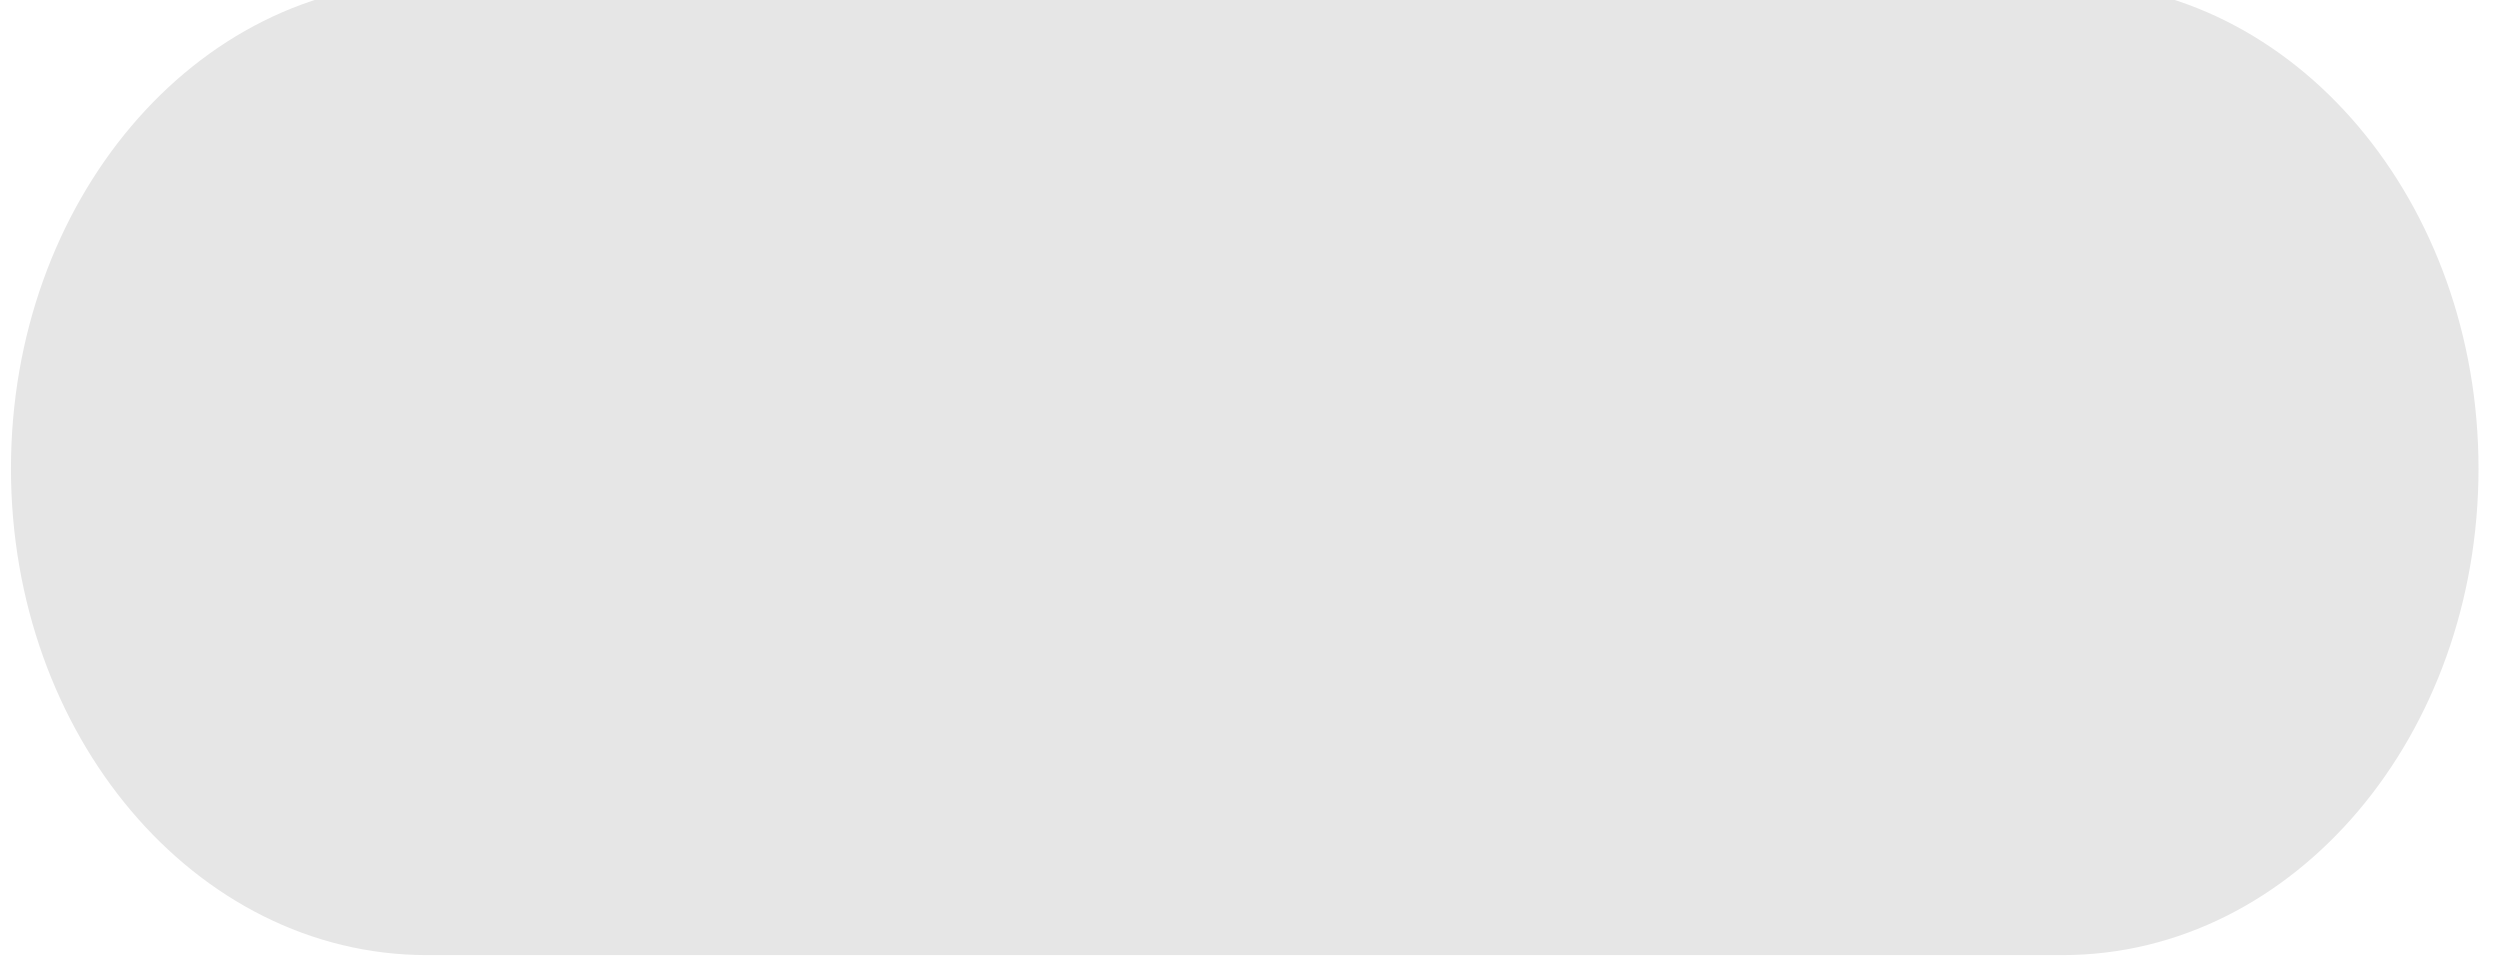
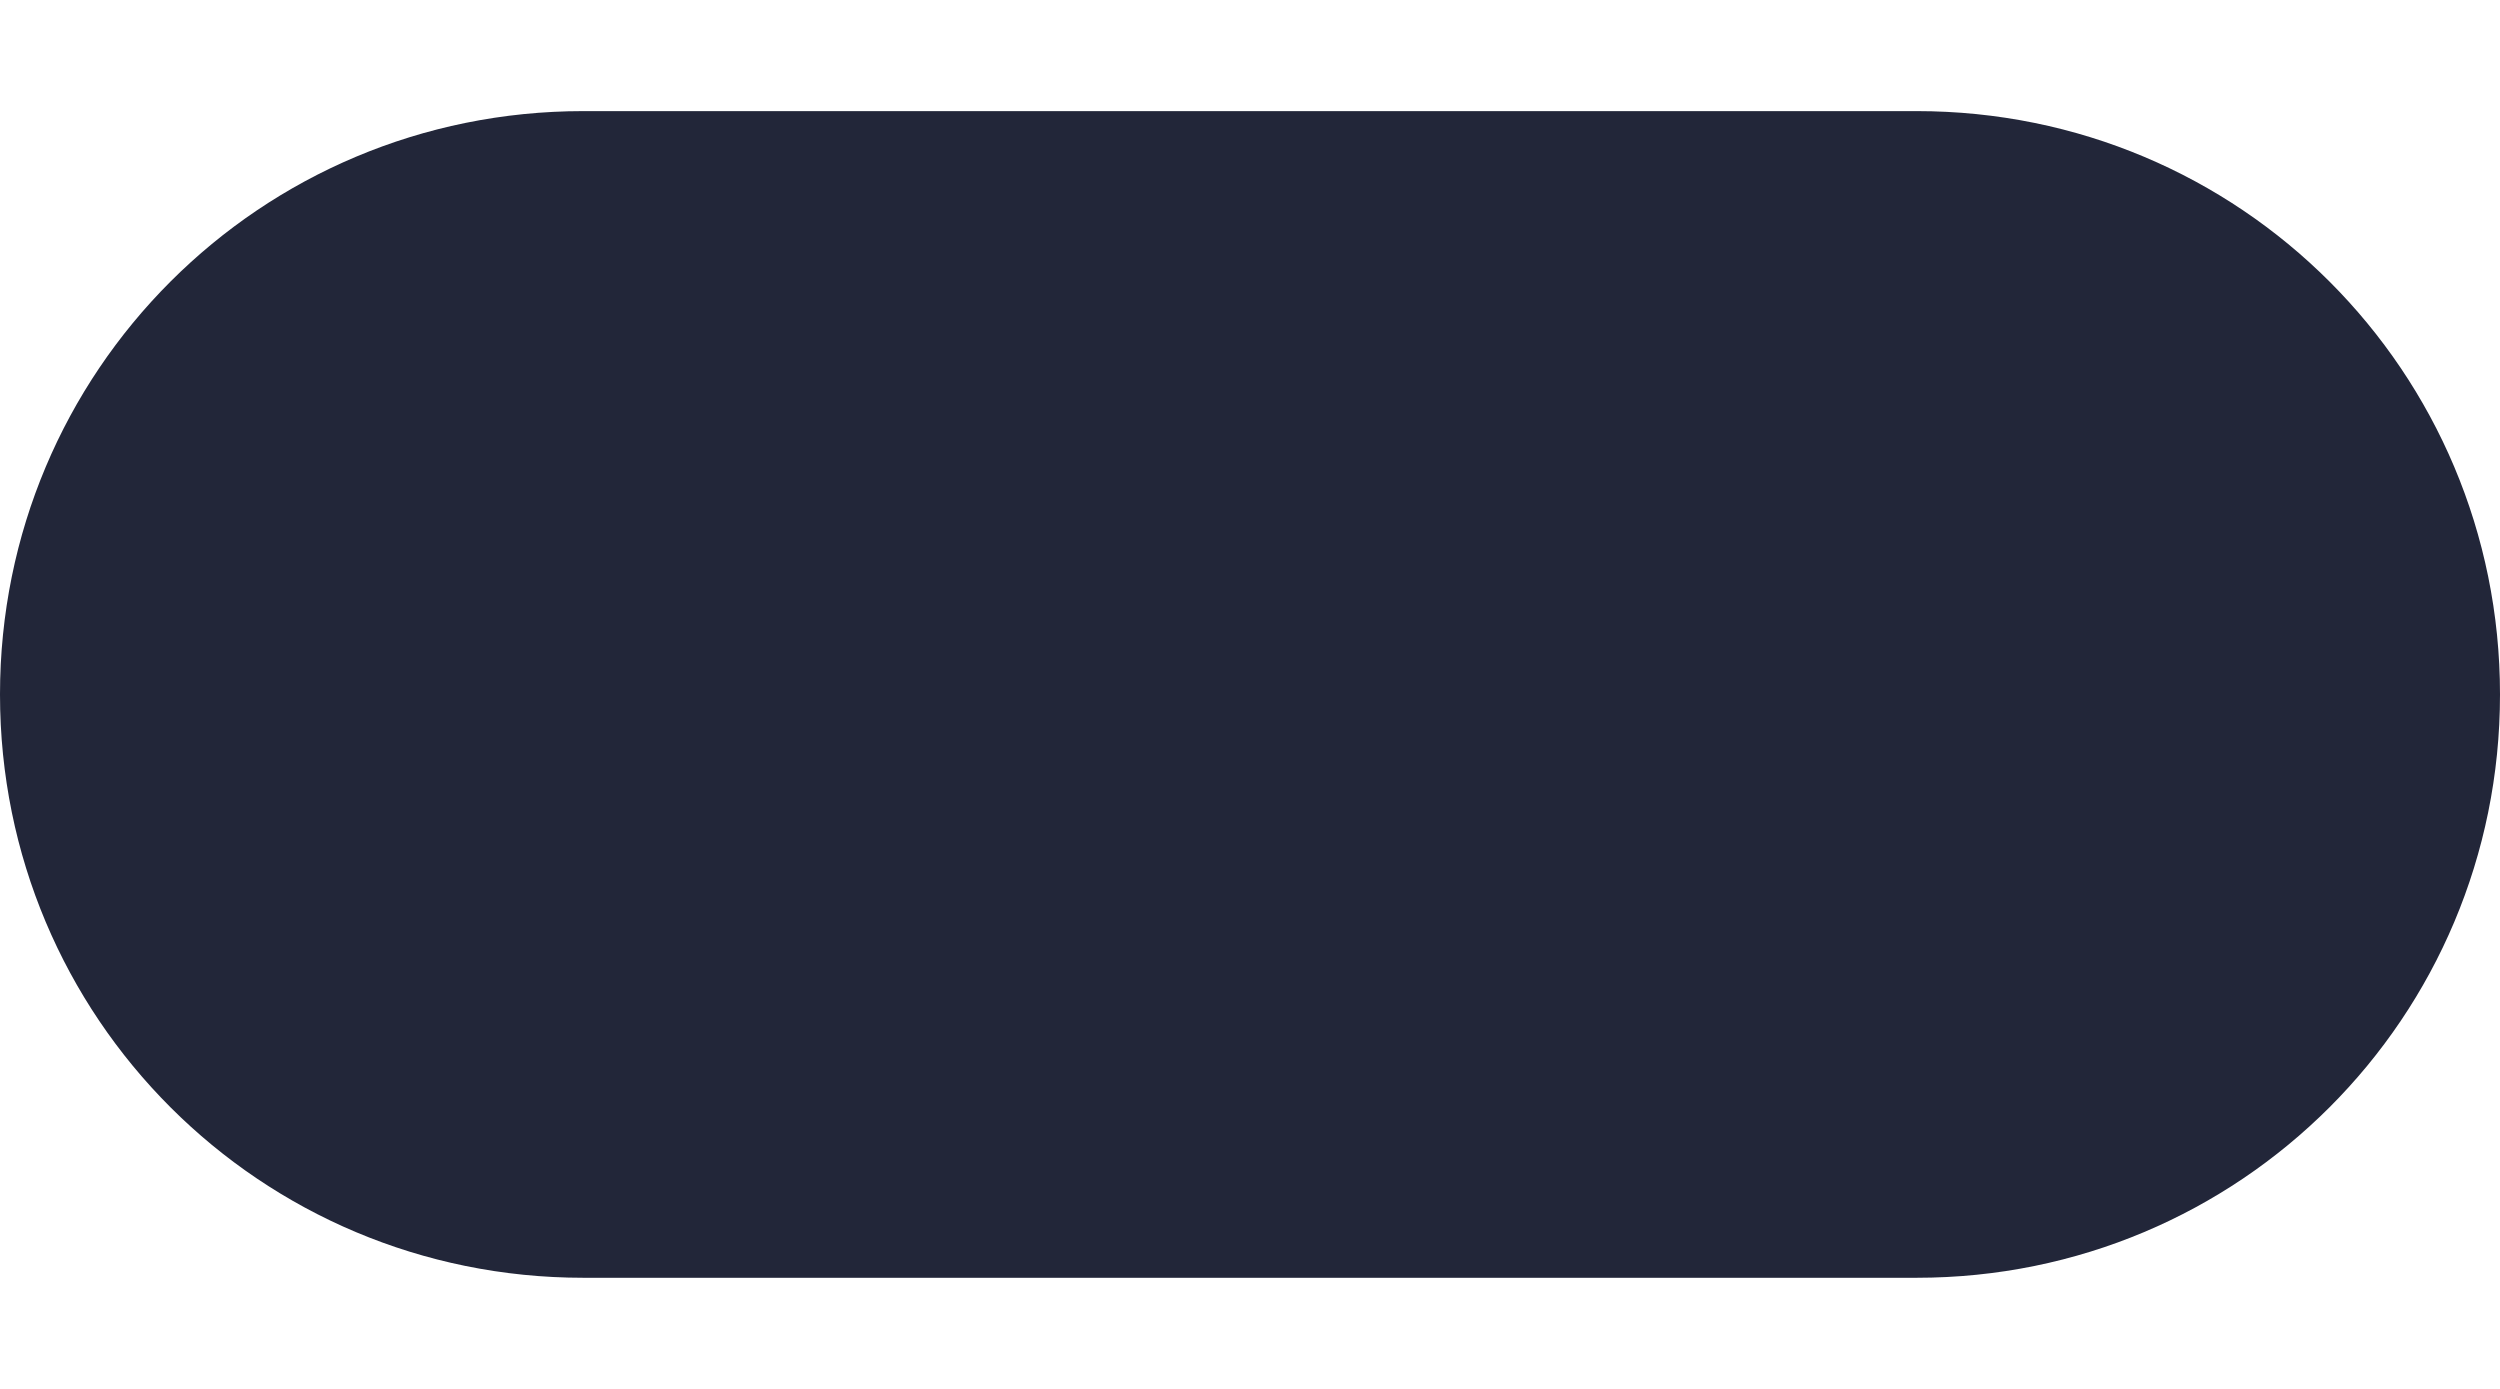
- <svg xmlns="http://www.w3.org/2000/svg" xmlns:ns1="http://www.openswatchbook.org/uri/2009/osb" xmlns:xlink="http://www.w3.org/1999/xlink" width="52" height="20" id="svg7539" version="1.1">
-   <defs id="defs7541">
-     <linearGradient id="linearGradient4203" ns1:paint="gradient">
-       <stop style="stop-color:#e6e6e6;stop-opacity:1;" offset="0" id="stop4205" />
-       <stop style="stop-color:#e6e6e6;stop-opacity:0;" offset="1" id="stop4207" />
-     </linearGradient>
-     <marker orient="auto" refY="0" refX="0" id="Arrow1Lend" style="overflow:visible">
-       <path id="path3813" d="M 0,0 5,-5 -12.5,0 5,5 0,0 Z" style="fill-rule:evenodd;stroke:#000000;stroke-width:1pt" transform="matrix(-0.8,0,0,-0.8,-10,0)" />
-     </marker>
-     <marker orient="auto" refY="0" refX="0" id="Arrow1Lstart" style="overflow:visible">
-       <path id="path3810" d="M 0,0 5,-5 -12.5,0 5,5 0,0 Z" style="fill-rule:evenodd;stroke:#000000;stroke-width:1pt" transform="matrix(0.8,0,0,0.8,10,0)" />
-     </marker>
-     <linearGradient id="linearGradient3837">
-       <stop style="stop-color:#000000;stop-opacity:0.447;" offset="0" id="stop3839" />
-       <stop id="stop3841" offset="0.476" style="stop-color:#000000;stop-opacity:0.275;" />
-       <stop style="stop-color:#000000;stop-opacity:0.255;" offset="0.974" id="stop3843" />
-       <stop style="stop-color:#000000;stop-opacity:0.188;" offset="1" id="stop3845" />
-     </linearGradient>
-     <linearGradient id="linearGradient3819">
-       <stop style="stop-color:#000000;stop-opacity:0.447;" offset="0" id="stop3821" />
-       <stop id="stop3823" offset="0.048" style="stop-color:#000000;stop-opacity:1" />
-       <stop style="stop-color:#000000;stop-opacity:0.255;" offset="0.974" id="stop3825" />
-       <stop style="stop-color:#000000;stop-opacity:0.188;" offset="1" id="stop3827" />
-     </linearGradient>
-     <linearGradient xlink:href="#linearGradient4929-9-0-03-2-2-2-3-9-7-3-7-7-2-6-3-4-7-3-3" id="linearGradient7362" gradientUnits="userSpaceOnUse" gradientTransform="matrix(0.7662338,0,0,1.095238,-297.6493,-420.3883)" x1="617.509" y1="446.545" x2="617.509" y2="457.801" />
-     <linearGradient id="linearGradient4929-9-0-03-2-2-2-3-9-7-3-7-7-2-6-3-4-7-3-3">
-       <stop id="stop4931-7-3-3-9-6-4-6-1-9-5-2-4-0-3-4-8-9-6-8" style="stop-color:#ffffff;stop-opacity:1" offset="0" />
-       <stop id="stop4933-0-1-2-7-9-6-0-7-8-0-4-1-4-6-6-1-0-2-4" style="stop-color:#ffffff;stop-opacity:0" offset="1" />
-     </linearGradient>
-     <linearGradient xlink:href="#linearGradient4695-1-4-3-5-0-6" id="linearGradient7365" gradientUnits="userSpaceOnUse" gradientTransform="matrix(0.2422908,0,0,0.9047619,83.97378,-280.6678)" x1="292.857" y1="211.076" x2="292.857" y2="233.827" />
-     <linearGradient id="linearGradient4695-1-4-3-5-0-6">
-       <stop id="stop4697-9-9-7-0-1-5" style="stop-color:#000000;stop-opacity:0.33;" offset="0" />
-       <stop id="stop4699-5-8-9-0-4-0" style="stop-color:#000000;stop-opacity:0" offset="1" />
-     </linearGradient>
-     <linearGradient id="linearGradient4751-5-4-1-2-9-1-2-3-365-589-154-4-7-64-3-8-6-5-3">
-       <stop id="stop9737-3-0-8-1-8-3-3-0" style="stop-color:#ffffff;stop-opacity:1" offset="0" />
-       <stop id="stop9739-4-8-0-7-48-9-7-7" style="stop-color:#ebebeb;stop-opacity:1" offset="1" />
-     </linearGradient>
-     <linearGradient y2="266.218" x2="257.578" y1="289.329" x1="257.578" gradientTransform="matrix(2.065481,0,0,1.038461,-6.556808,-369.6725)" gradientUnits="userSpaceOnUse" id="linearGradient7810" xlink:href="#linearGradient4751-5-4-1-2-9-1-2-3-365-589-154-4-7-64-3-8-6-5-3" />
-     <linearGradient gradientTransform="matrix(0.4117647,0,0,0.4117647,-2.17647,-3)" gradientUnits="userSpaceOnUse" xlink:href="#linearGradient4215-8-4-7-28" id="linearGradient6387" y2="8.093" x2="38.977" y1="59.968" x1="38.977" />
-     <linearGradient gradientTransform="matrix(0.5135135,0,0,0.5135135,-25.83613,-2.02128)" gradientUnits="userSpaceOnUse" xlink:href="#linearGradient4011-9-9-70-6-4" id="linearGradient6377" y2="44.341" x2="71.204" y1="6.238" x1="71.204" />
-     <linearGradient id="linearGradient4215-8-4-7-28">
-       <stop offset="0" style="stop-color:#bdbdbd;stop-opacity:1;" id="stop4217-1-2-7-5" />
-       <stop offset="1" style="stop-color:#bdbdbd;stop-opacity:1;" id="stop4219-3-4-5-0" />
-     </linearGradient>
-     <linearGradient id="linearGradient4011-9-9-70-6-4">
-       <stop offset="0" style="stop-color:#ffffff;stop-opacity:1" id="stop4013-5-4-3-4-3" />
-       <stop offset="0.508" style="stop-color:#ffffff;stop-opacity:0.235" id="stop4015-1-5-70-6-7" />
-       <stop offset="0.835" style="stop-color:#ffffff;stop-opacity:0.157" id="stop4017-7-0-13-7-0" />
-       <stop offset="1" style="stop-color:#ffffff;stop-opacity:0.392" id="stop4019-1-12-7-5-0" />
-     </linearGradient>
-     <linearGradient xlink:href="#linearGradient27416-1" id="linearGradient3012" gradientUnits="userSpaceOnUse" gradientTransform="matrix(2.785809,0,0,0.9719081,-1785.294,-614.8992)" x1="731.057" y1="654.815" x2="731.057" y2="619.307" />
-     <linearGradient id="linearGradient27416-1">
-       <stop id="stop27420-2" style="stop-color:#55c1ec;stop-opacity:1" offset="0" />
-       <stop id="stop27422-3" style="stop-color:#3689e6;stop-opacity:1" offset="1" />
-     </linearGradient>
-     <linearGradient y2="619.307" x2="731.057" y1="654.815" x1="731.057" gradientTransform="matrix(2.785809,0,0,0.9719081,-1900.78,-706.9847)" gradientUnits="userSpaceOnUse" id="linearGradient6179" xlink:href="#linearGradient27416-1" />
-     <linearGradient id="linearGradient27416-1-7">
-       <stop id="stop27420-2-2" style="stop-color:#55c1ec;stop-opacity:1" offset="0" />
-       <stop id="stop27422-3-0" style="stop-color:#3689e6;stop-opacity:1" offset="1" />
-     </linearGradient>
-     <linearGradient y2="619.307" x2="731.057" y1="654.815" x1="731.057" gradientTransform="matrix(2.785809,0,0,0.9719081,-1783.794,-616.399)" gradientUnits="userSpaceOnUse" id="linearGradient3063" xlink:href="#linearGradient27416-1-7" />
-     <linearGradient xlink:href="#linearGradient3768" id="linearGradient3818" gradientUnits="userSpaceOnUse" x1="8" y1="1" x2="8" y2="14" gradientTransform="matrix(0.8666702,0,0,0.9285741,1.066641,1037.397)" />
-     <linearGradient id="linearGradient3768">
-       <stop id="stop3770" offset="0" style="stop-color:#000000;stop-opacity:0.447;" />
-       <stop style="stop-color:#000000;stop-opacity:0.275;" offset="0.078" id="stop3778" />
-       <stop id="stop3774" offset="0.974" style="stop-color:#000000;stop-opacity:0.255;" />
-       <stop id="stop3776" offset="1" style="stop-color:#000000;stop-opacity:0.188;" />
-     </linearGradient>
-     <linearGradient y2="14" x2="8" y1="1" x1="8" gradientTransform="matrix(0.8666702,0,0,0.9285741,95.06665,-87.96501)" gradientUnits="userSpaceOnUse" id="linearGradient3021" xlink:href="#linearGradient3768" />
-     <linearGradient xlink:href="#linearGradient4215-8-4-7-28" id="linearGradient3816" x1="142" y1="-90" x2="142" y2="-69" gradientUnits="userSpaceOnUse" gradientTransform="matrix(1.003107,0,0,0.6750992,-0.4535751,-26.49162)" />
-     <linearGradient xlink:href="#linearGradient4695-1-4-3-5-0-6" id="linearGradient3897" gradientUnits="userSpaceOnUse" gradientTransform="matrix(0.2422908,0,0,0.9047619,82.47354,-289.1678)" x1="292.857" y1="211.076" x2="292.857" y2="233.827" />
-   </defs>
-   <g id="layer1" transform="translate(-116,88)">
-     <rect ry="10.186" rx="8.05" y="-87.772" x="116.828" height="19.038" width="50.125" id="rect3137" style="opacity:1;fill:#e6e6e6;fill-opacity:1;stroke:#e6e6e6;stroke-width:1.2;stroke-miterlimit:4;stroke-dasharray:none;stroke-opacity:1" />
-   </g>
+ <svg xmlns="http://www.w3.org/2000/svg" style="isolation:isolate" viewBox="0 0 45 25" width="45" height="25" version="1.1" id="svg11496">
+   <defs id="defs11500" />
+   <path id="rect27178" style="isolation:isolate;fill:#222639;fill-opacity:1;stroke-width:0" d="m 10.5,2 h 24 c 5.817,0 10.5,4.683 10.5,10.5 C 45,18.317 40.317,23 34.5,23 h -24 C 4.683,23 2e-7,18.317 2e-7,12.5 2e-7,6.683 4.683,2 10.5,2 Z" />
</svg>
